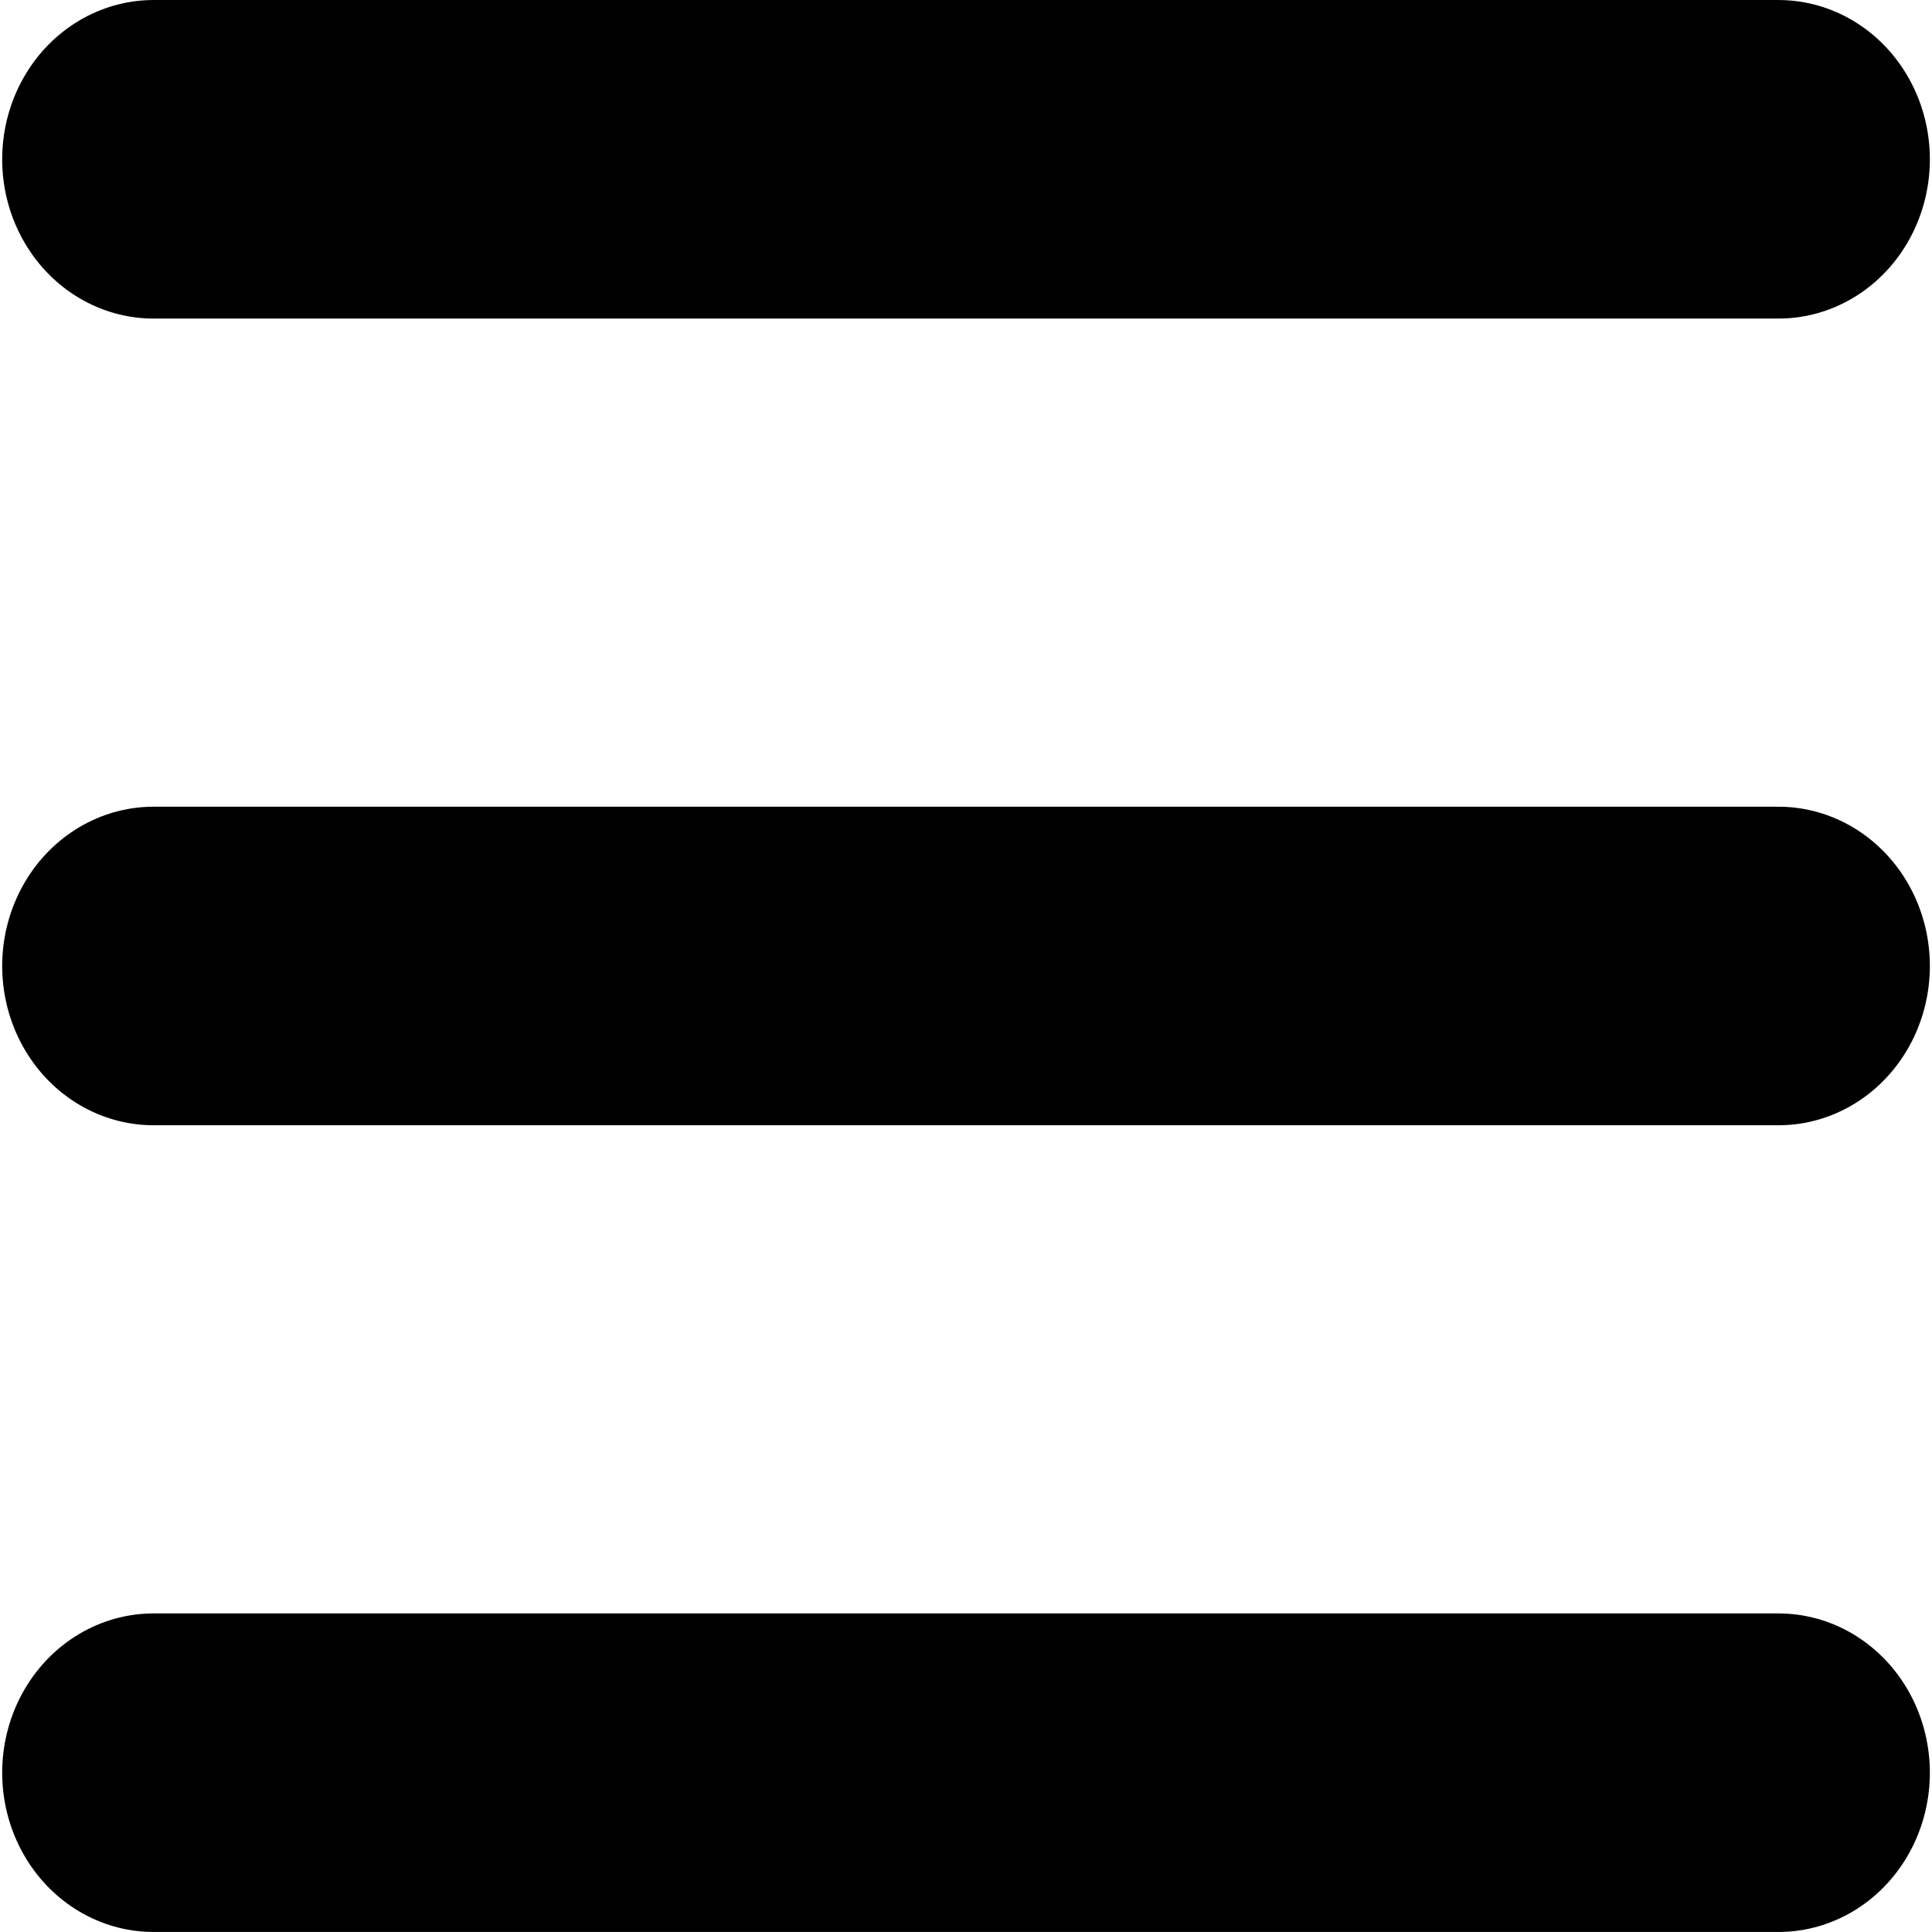
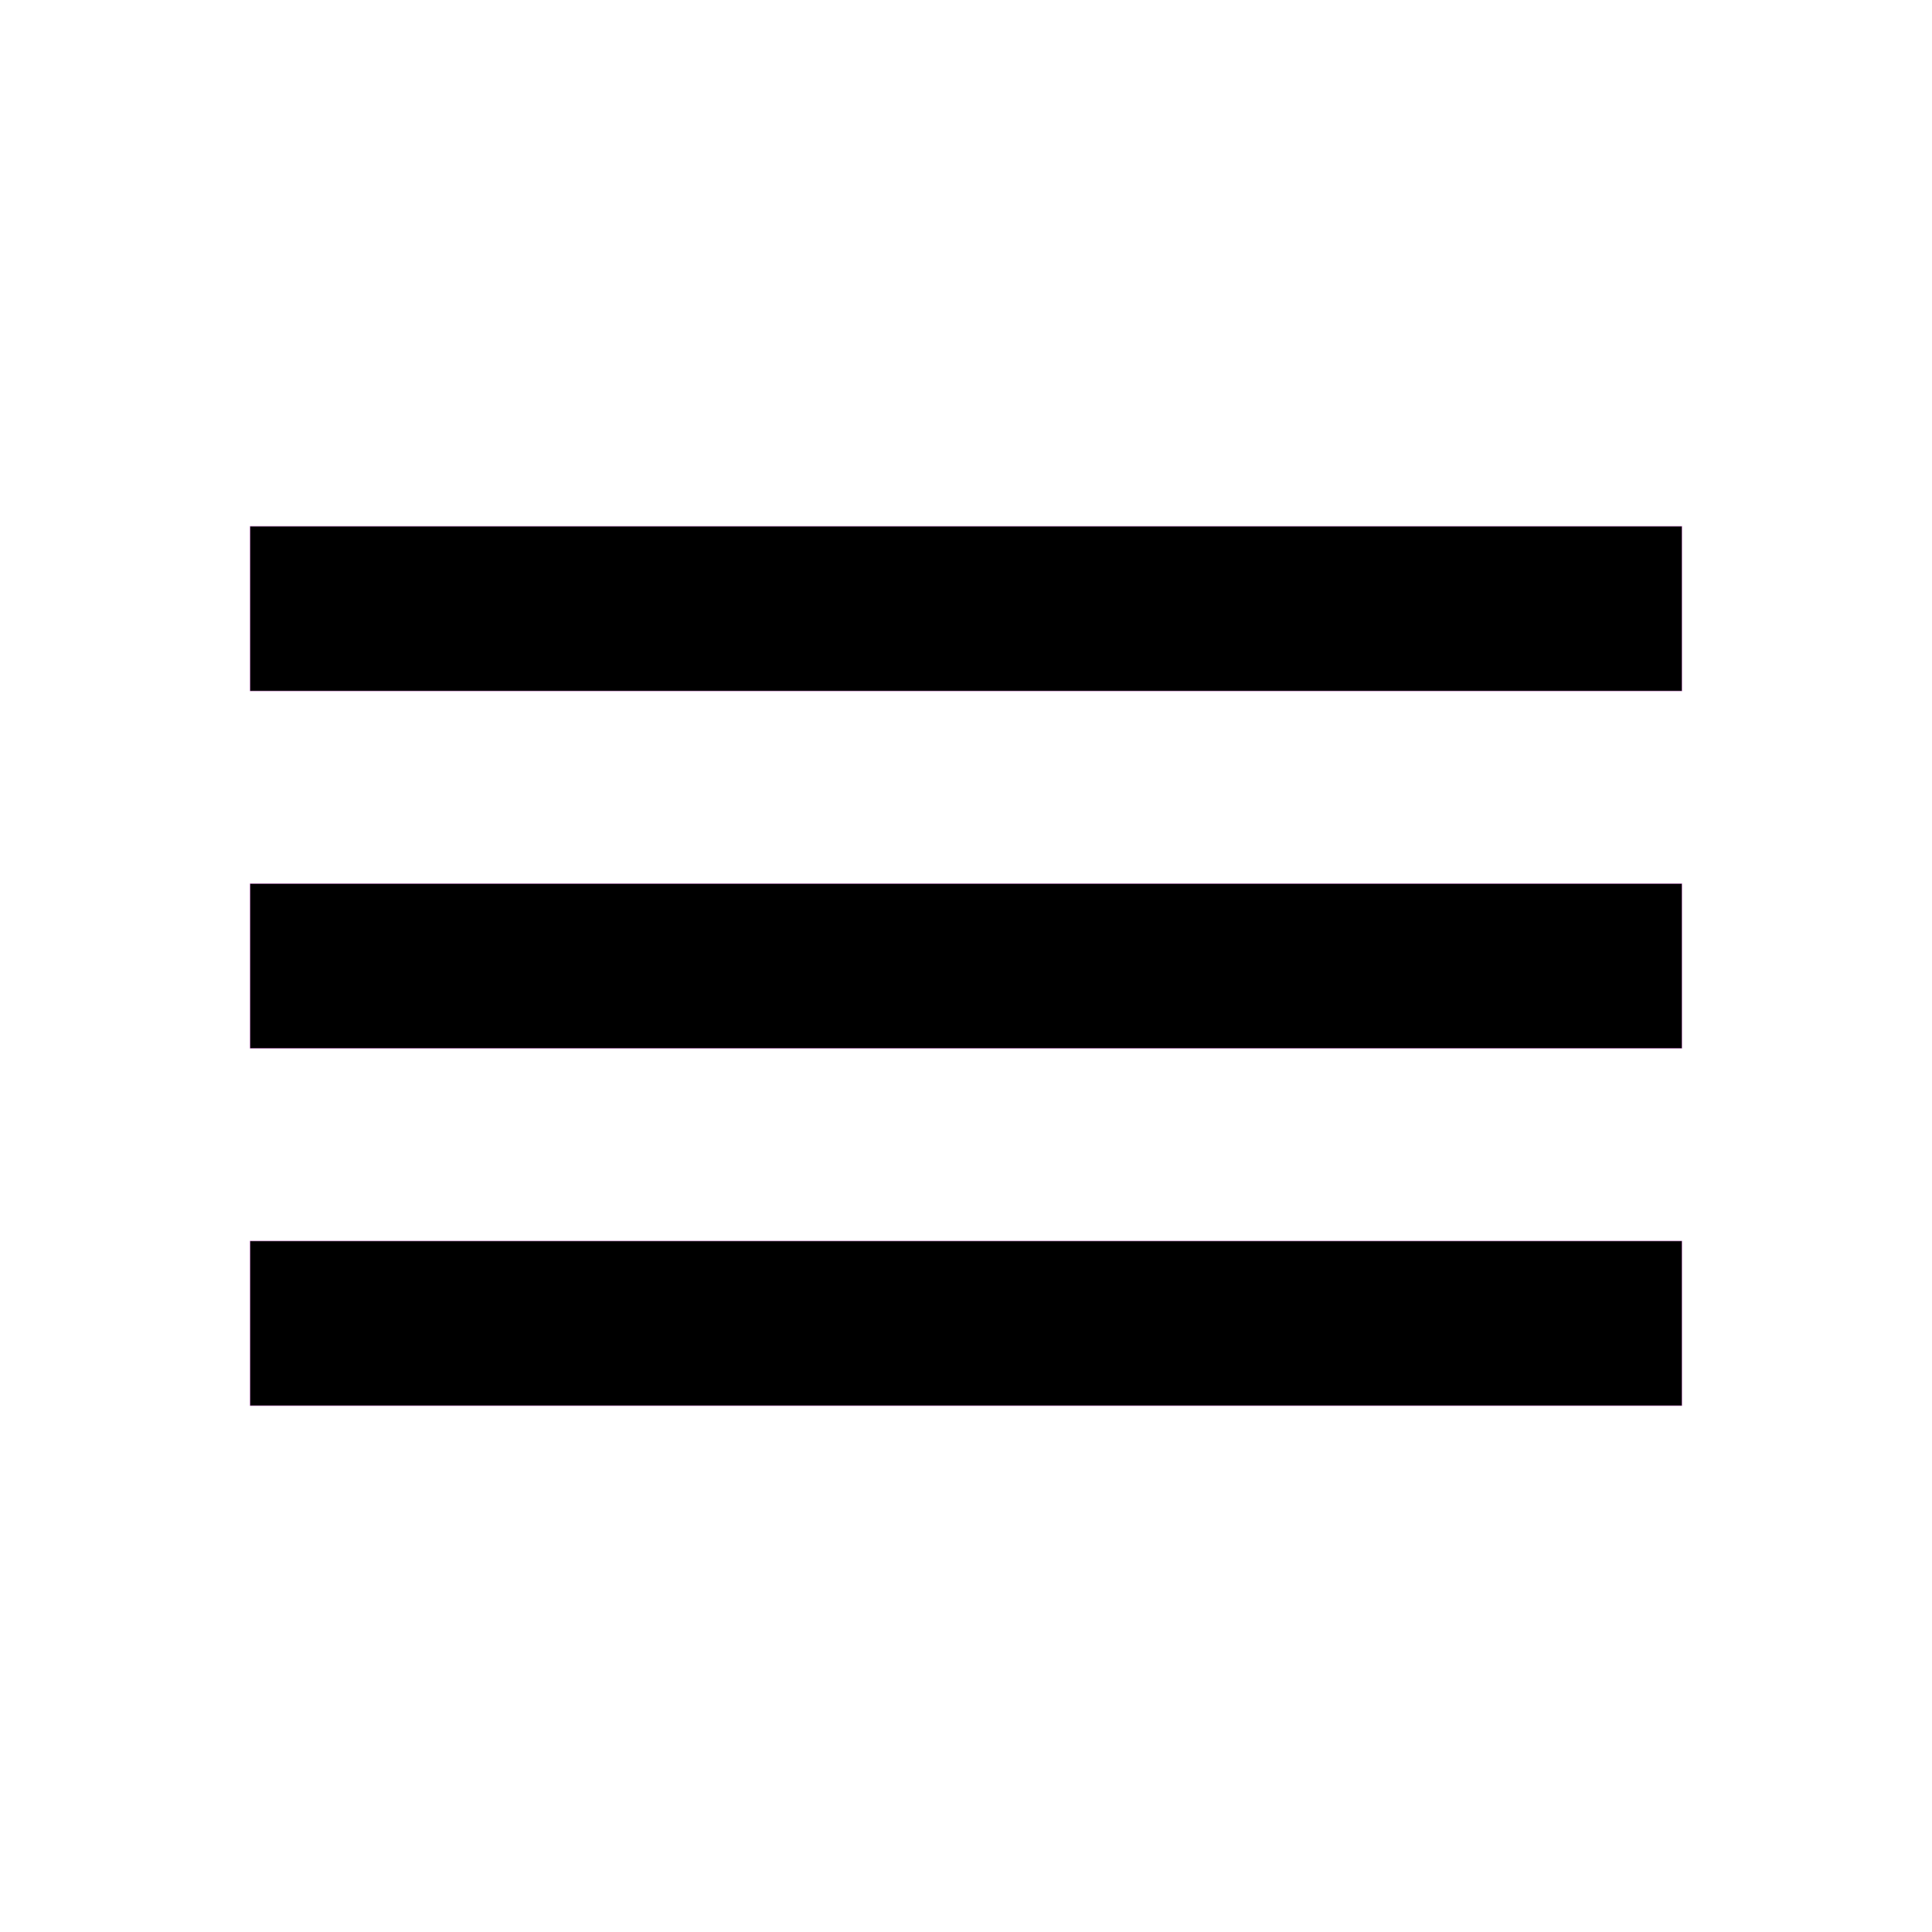
- <svg xmlns="http://www.w3.org/2000/svg" id="svg4629" version="1.1" viewBox="0 0 39.687 39.688" height="150" width="150">
-   <defs id="defs4623" />
-   <g transform="translate(0,-257.3125)" id="layer1">
-     <g id="g4545" transform="matrix(0.6219136,0,0,0.6543695,160.2972,199.3038)">
-       <path style="fill:#000000;stroke:#000000;stroke-width:10;stroke-linecap:round;stroke-linejoin:miter;stroke-miterlimit:4;stroke-dasharray:none;stroke-opacity:1" d="m -252.677,93.649 c 53.673,0 53.673,0 53.673,0" id="path4487" />
-       <path style="fill:#000000;stroke:#000000;stroke-width:10;stroke-linecap:round;stroke-linejoin:miter;stroke-miterlimit:4;stroke-dasharray:none;stroke-opacity:1" d="m -252.677,144.298 c 53.673,0 53.673,0 53.673,0" id="path4487-3" />
-       <path style="fill:#000000;stroke:#000000;stroke-width:10;stroke-linecap:round;stroke-linejoin:miter;stroke-miterlimit:4;stroke-dasharray:none;stroke-opacity:1" d="m -252.677,118.973 c 53.673,0 53.673,0 53.673,0" id="path4487-7" />
+ <svg xmlns="http://www.w3.org/2000/svg" width="210mm" height="210mm" viewBox="0 0 210 210" version="1.1" id="svg8">
+   <defs id="defs2" />
+   <g id="layer1" transform="translate(0,-87)">
+     <g id="g4534" style="fill:#000000" transform="matrix(1.197711,0,0,1.197711,-20.75961,-37.96044)">
+       <rect ry="0" y="184.55" x="40.05" height="14.9" width="129.9" id="rect4485-4" style="opacity:1;fill:#000000;fill-opacity:1;stroke:#bb78bc;stroke-width:0.1;stroke-linecap:round;stroke-linejoin:round;stroke-miterlimit:4;stroke-dasharray:none;stroke-opacity:0.999;paint-order:stroke fill markers" />
+       <rect ry="0" y="152.121" x="40.05" height="14.9" width="129.9" id="rect4485-4-8" style="opacity:1;fill:#000000;fill-opacity:1;stroke:#bb78bc;stroke-width:0.1;stroke-linecap:round;stroke-linejoin:round;stroke-miterlimit:4;stroke-dasharray:none;stroke-opacity:0.999;paint-order:stroke fill markers" />
+       <rect ry="0" y="216.979" x="40.05" height="14.9" width="129.9" id="rect4485-4-0" style="opacity:1;fill:#000000;fill-opacity:1;stroke:#bb78bc;stroke-width:0.1;stroke-linecap:round;stroke-linejoin:round;stroke-miterlimit:4;stroke-dasharray:none;stroke-opacity:0.999;paint-order:stroke fill markers" />
    </g>
  </g>
</svg>
